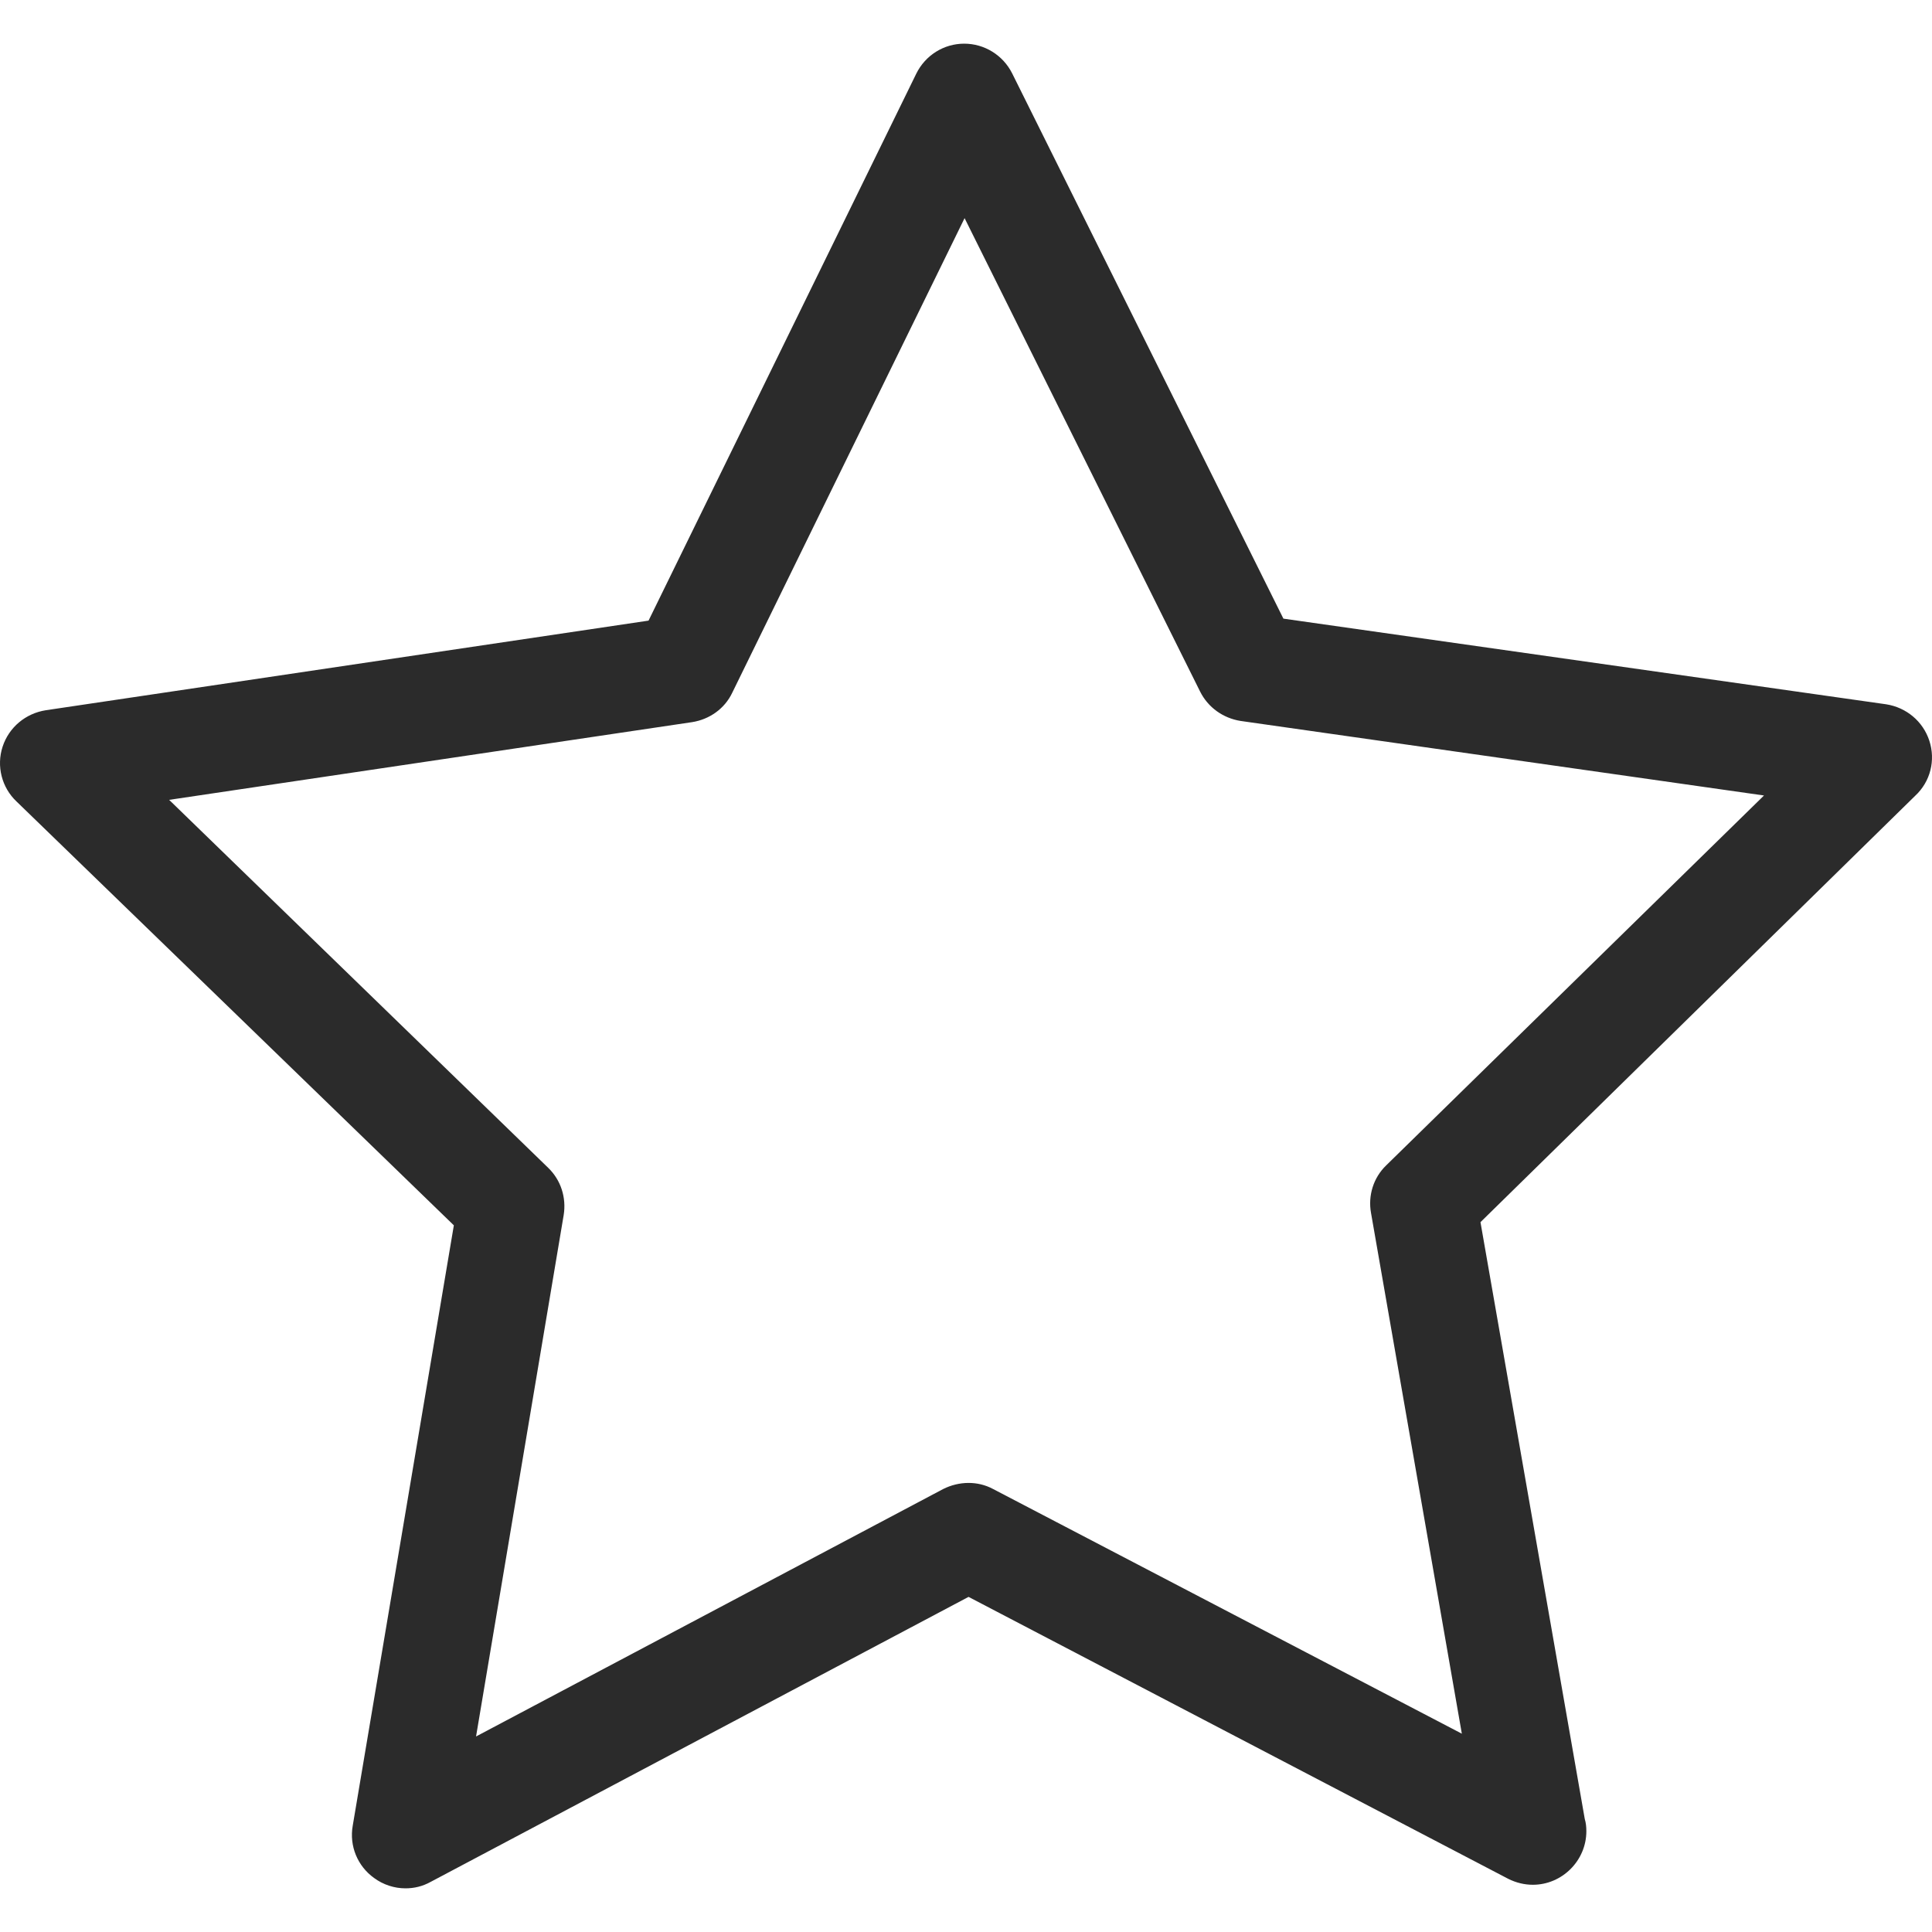
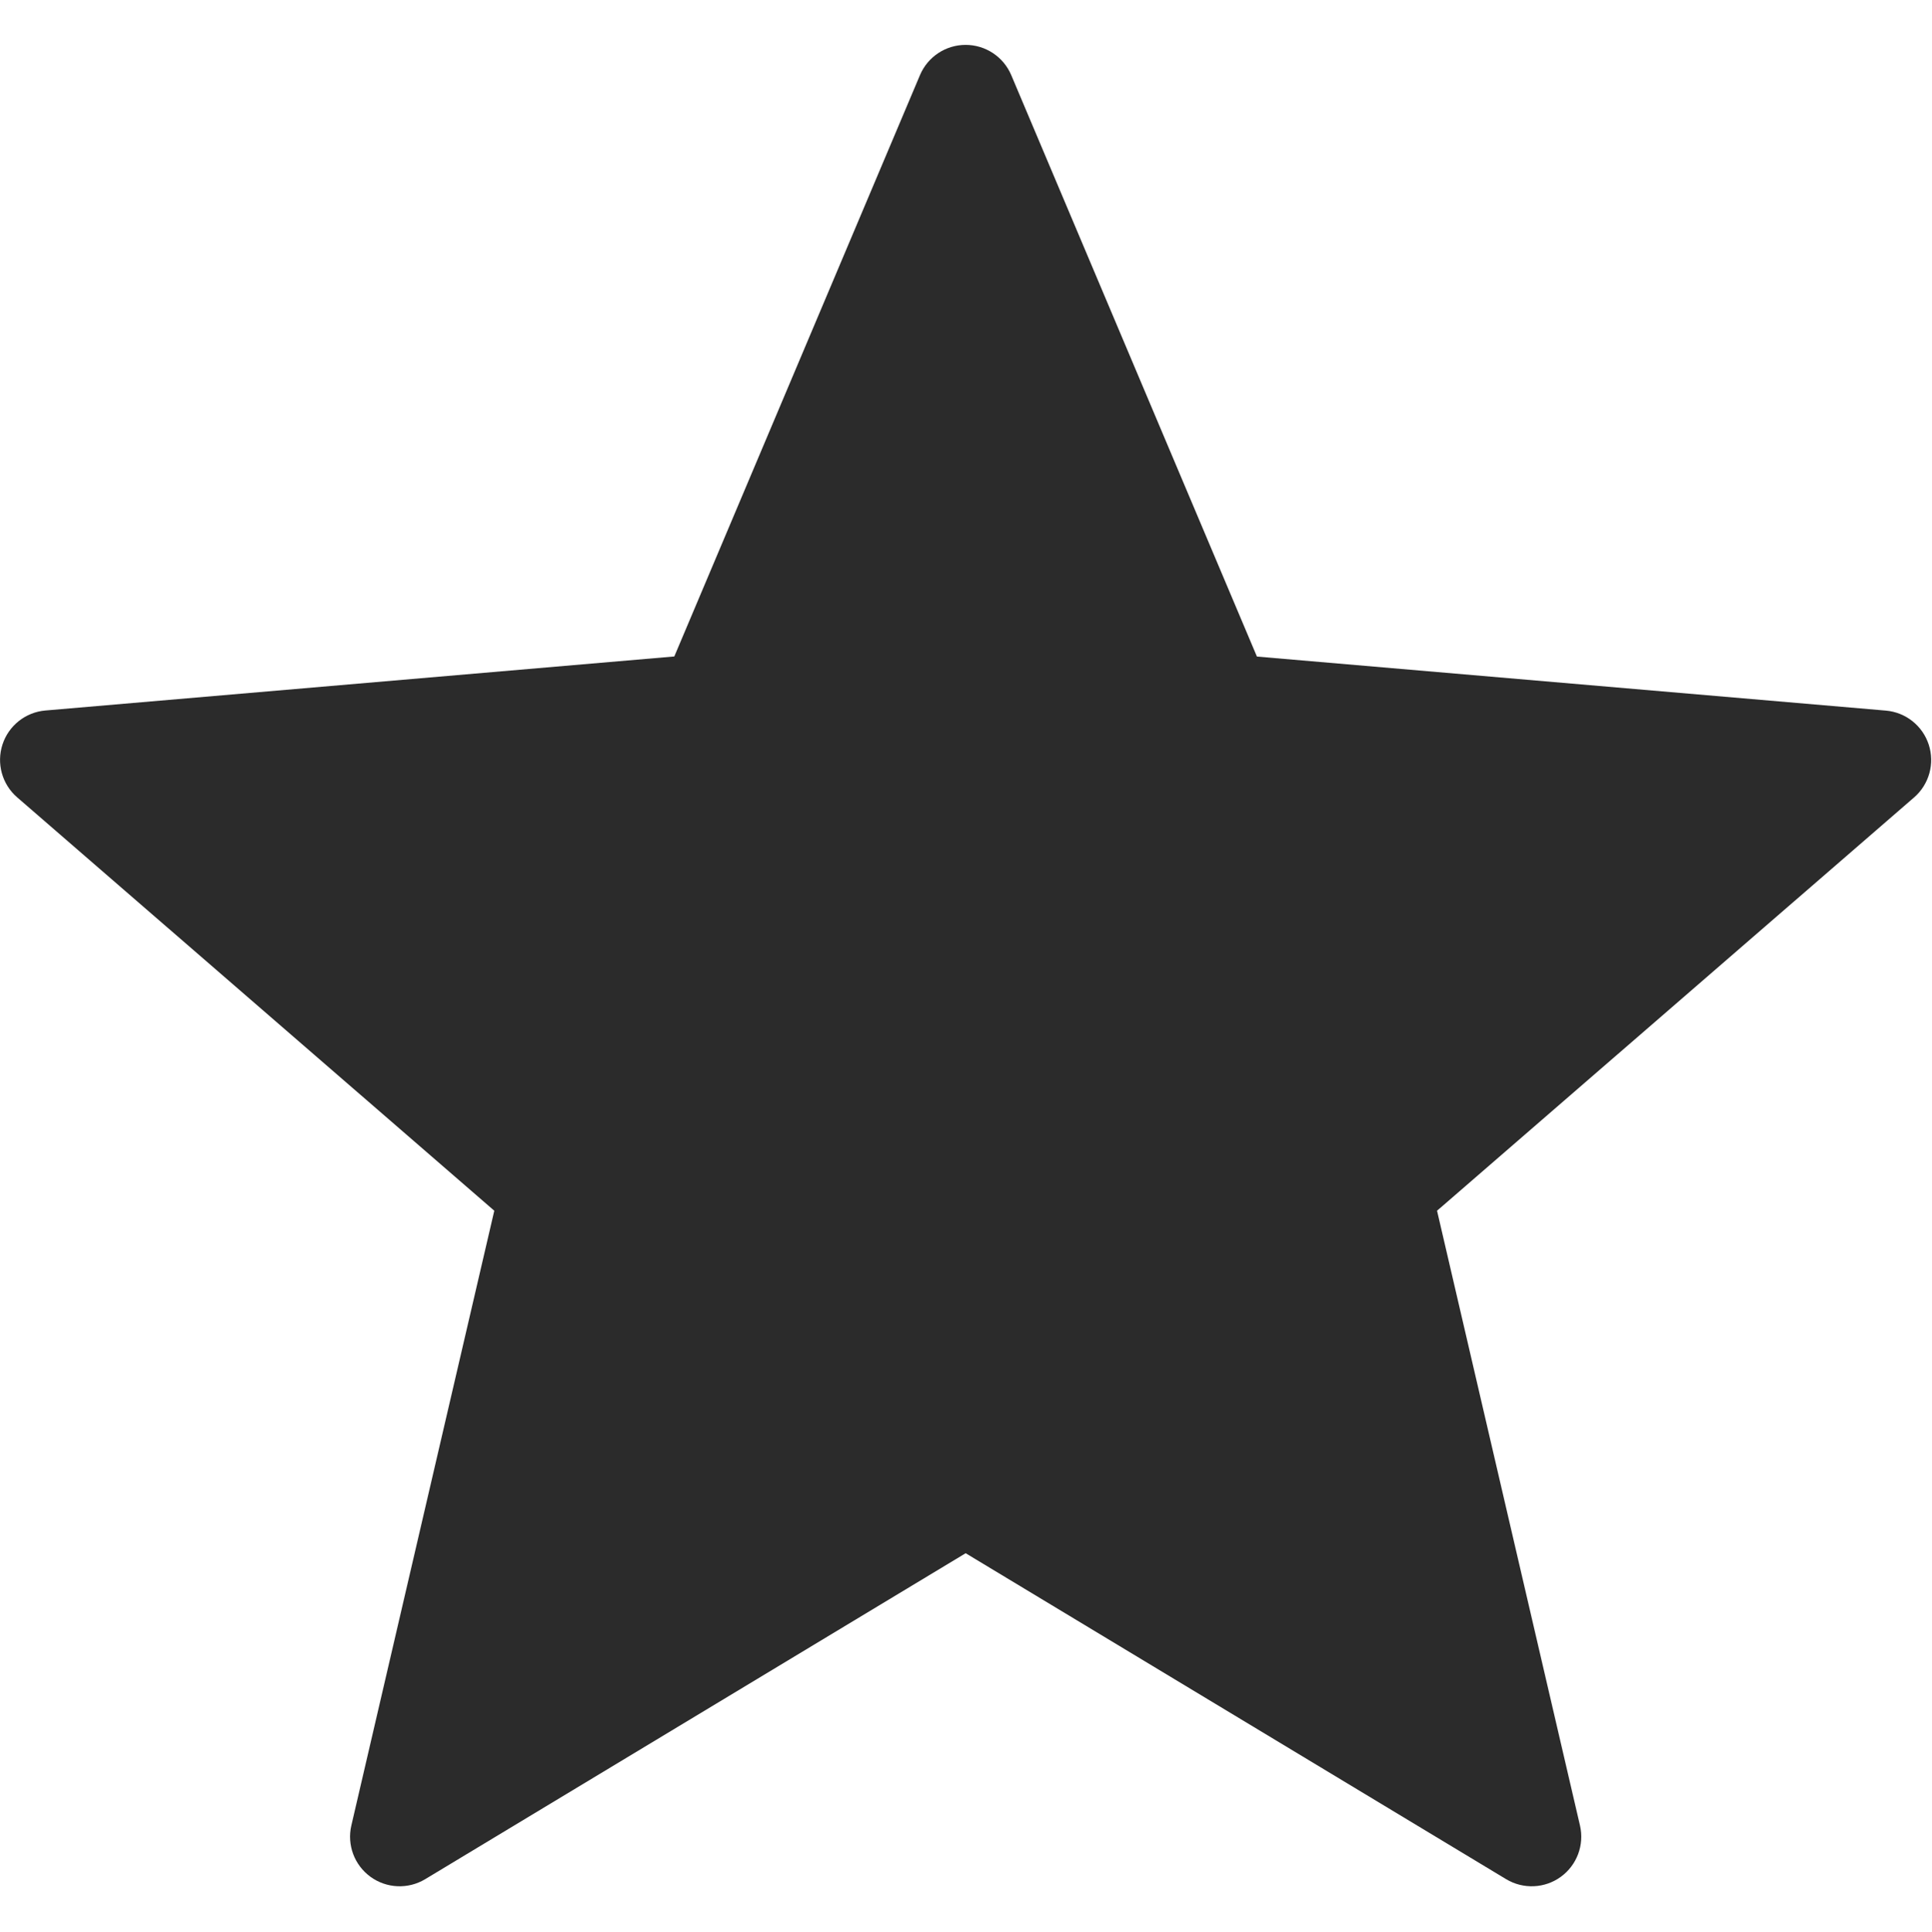
- <svg xmlns="http://www.w3.org/2000/svg" viewBox="0 0 487.222 487.222">
-   <path fill="#2b2b2b" d="M486.554 186.811c-1.6-4.9-5.8-8.4-10.9-9.2l-152-21.6-68.4-137.5c-2.3-4.6-7-7.5-12.1-7.5s-9.8 2.9-12.1 7.6l-67.5 137.9-152 22.6c-5.1.8-9.3 4.3-10.9 9.2s-.2 10.3 3.5 13.8l110.3 106.9-25.5 151.4c-.9 5.1 1.2 10.2 5.4 13.2 2.3 1.7 5.1 2.6 7.9 2.6 2.2 0 4.3-.5 6.3-1.6l135.7-71.9 136.1 71.1c2 1 4.1 1.5 6.2 1.5 7.4 0 13.5-6.1 13.5-13.5 0-1.1-.1-2.1-.4-3.1l-26.3-150.5 109.6-107.5c3.9-3.6 5.2-9 3.6-13.9zm-137 107.1c-3.2 3.1-4.6 7.6-3.8 12l22.9 131.3-118.2-61.7c-3.9-2.1-8.6-2-12.6 0l-117.8 62.4 22.1-131.5c.7-4.4-.7-8.8-3.9-11.9l-95.6-92.8 131.9-19.6c4.4-.7 8.2-3.4 10.1-7.4l58.6-119.7 59.4 119.4c2 4 5.8 6.7 10.2 7.4l132 18.8-95.3 93.3z" />
+ <svg xmlns="http://www.w3.org/2000/svg" viewBox="0 0 19.481 19.481">
+   <path fill="#2b2b2b" d="M10.201.758l2.478 5.865 6.344.545a.5.5 0 01.285.876l-4.812 4.169 1.442 6.202a.5.5 0 01-.745.541l-5.452-3.288-5.452 3.288a.5.5 0 01-.745-.541l1.442-6.202-4.813-4.17a.5.5 0 01.285-.876l6.344-.545L9.28.758a.5.5 0 01.921 0z" />
</svg>
